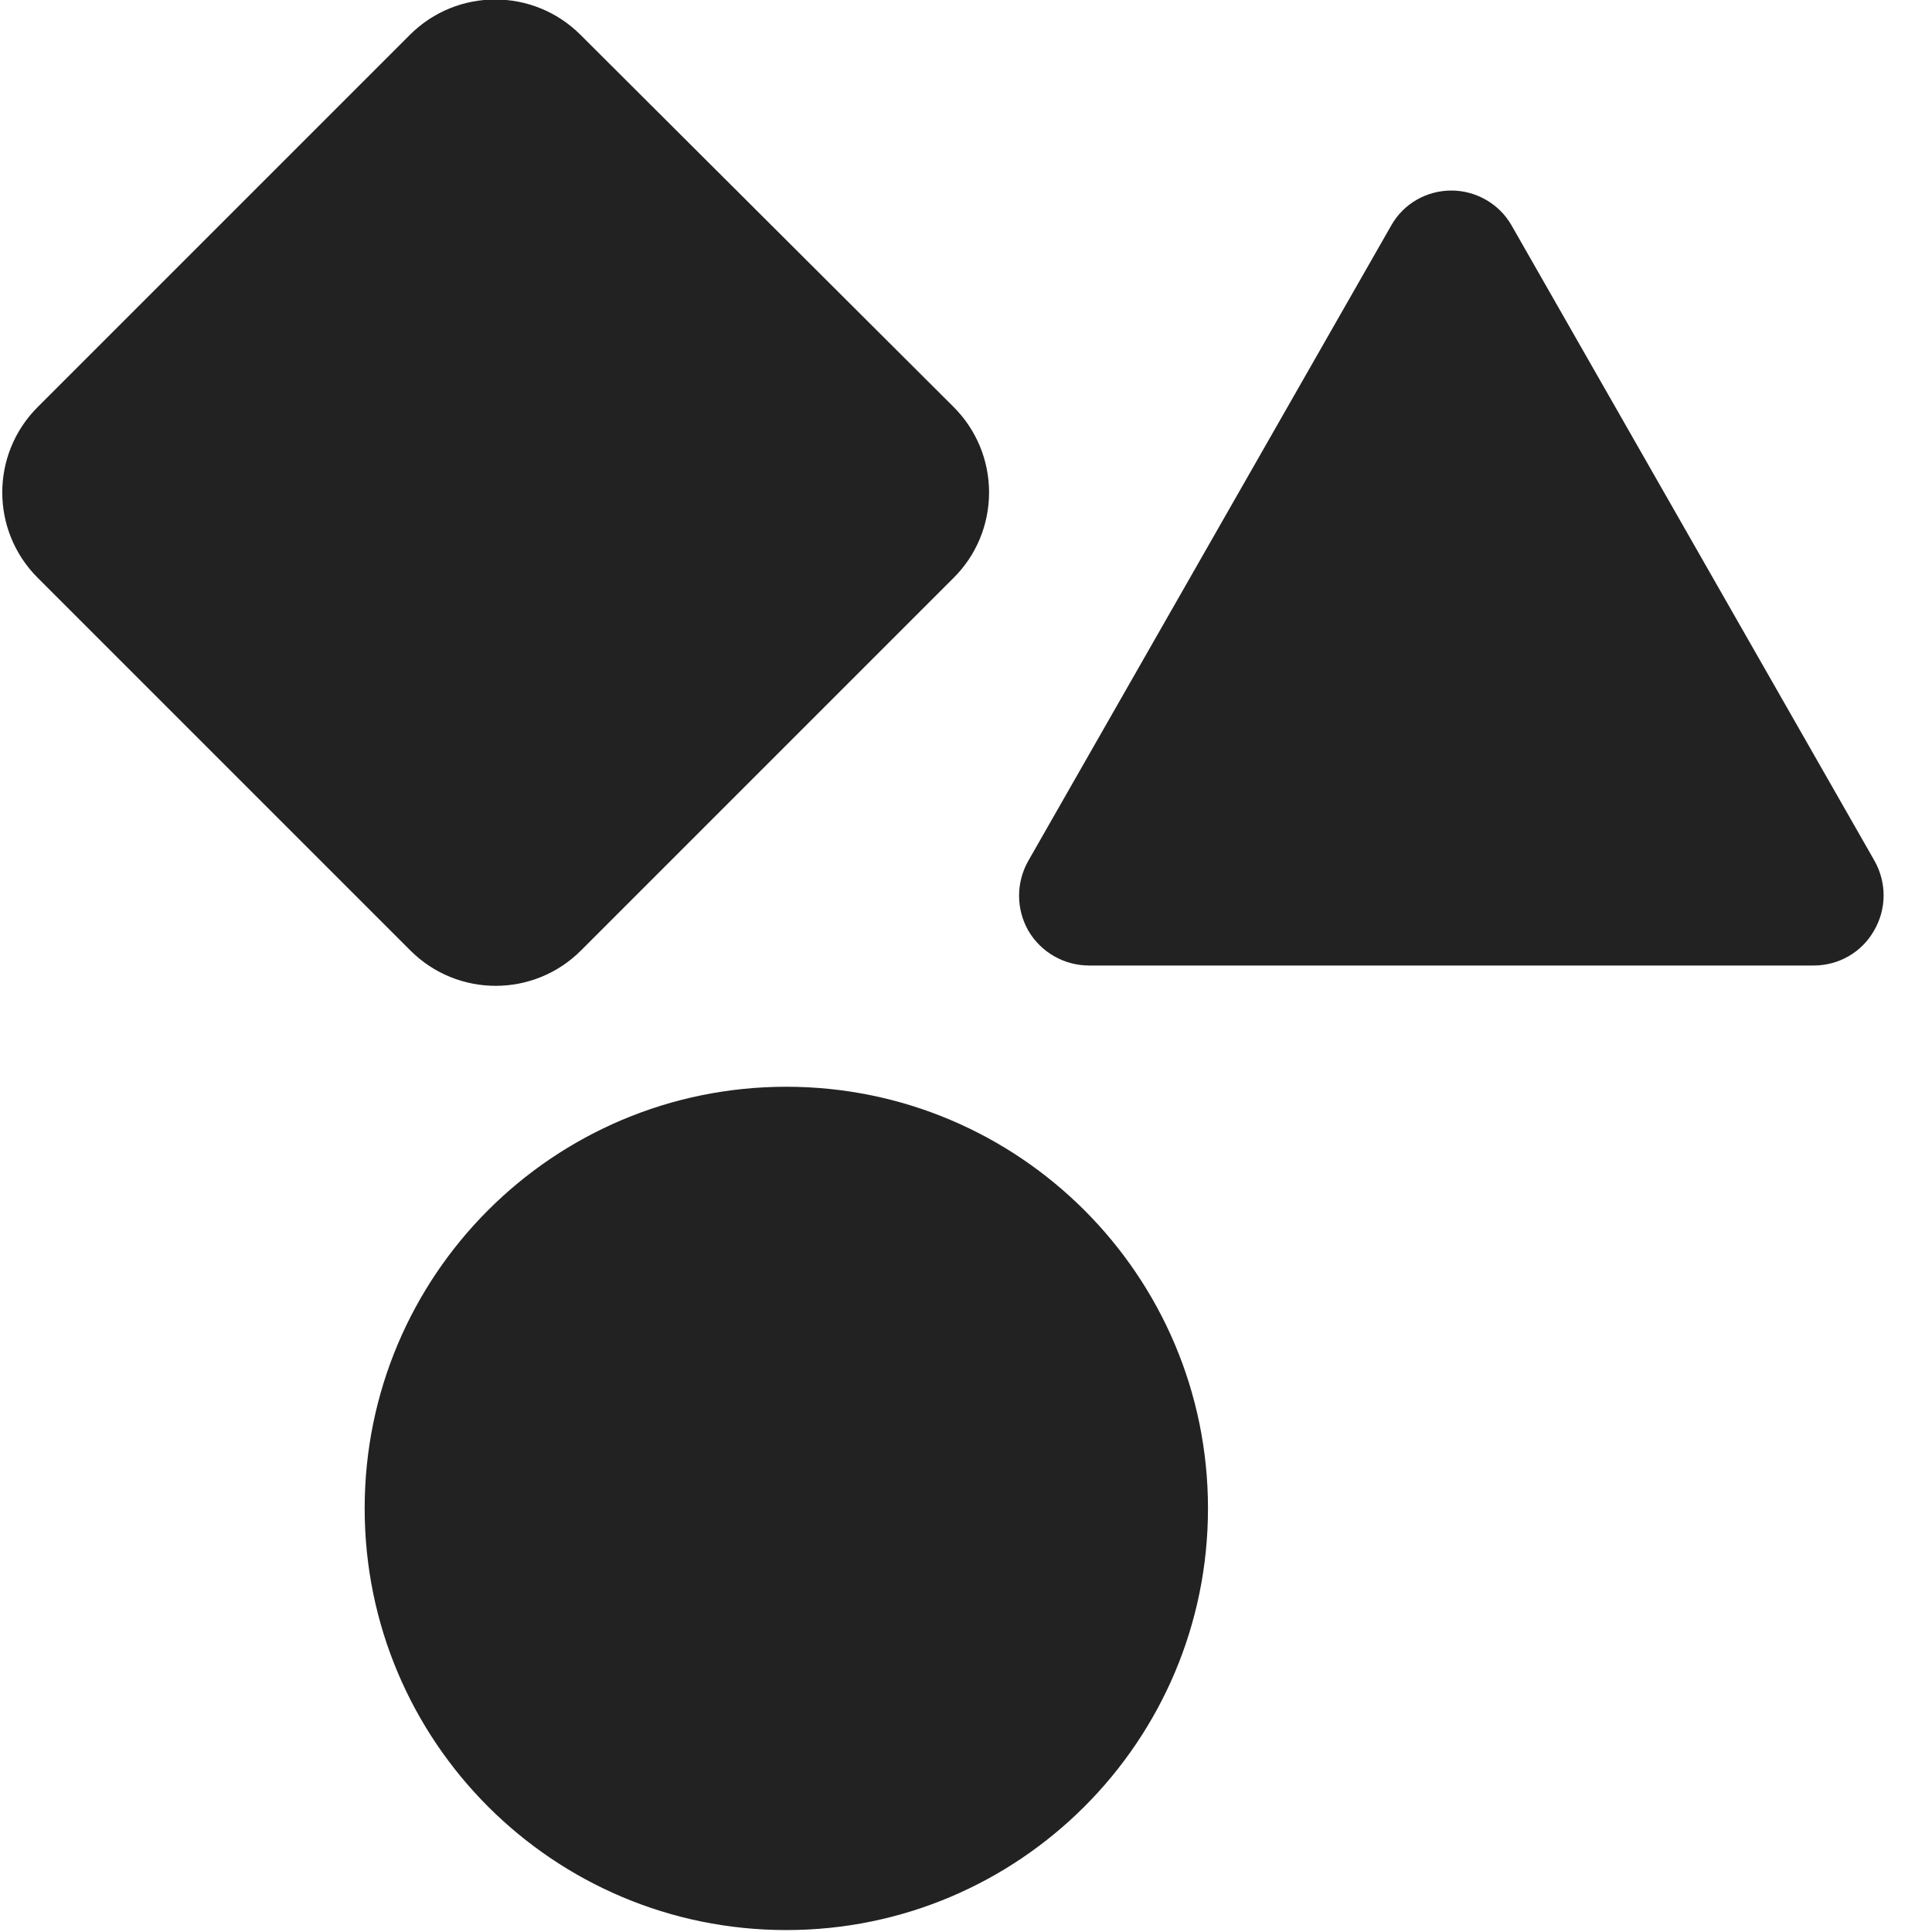
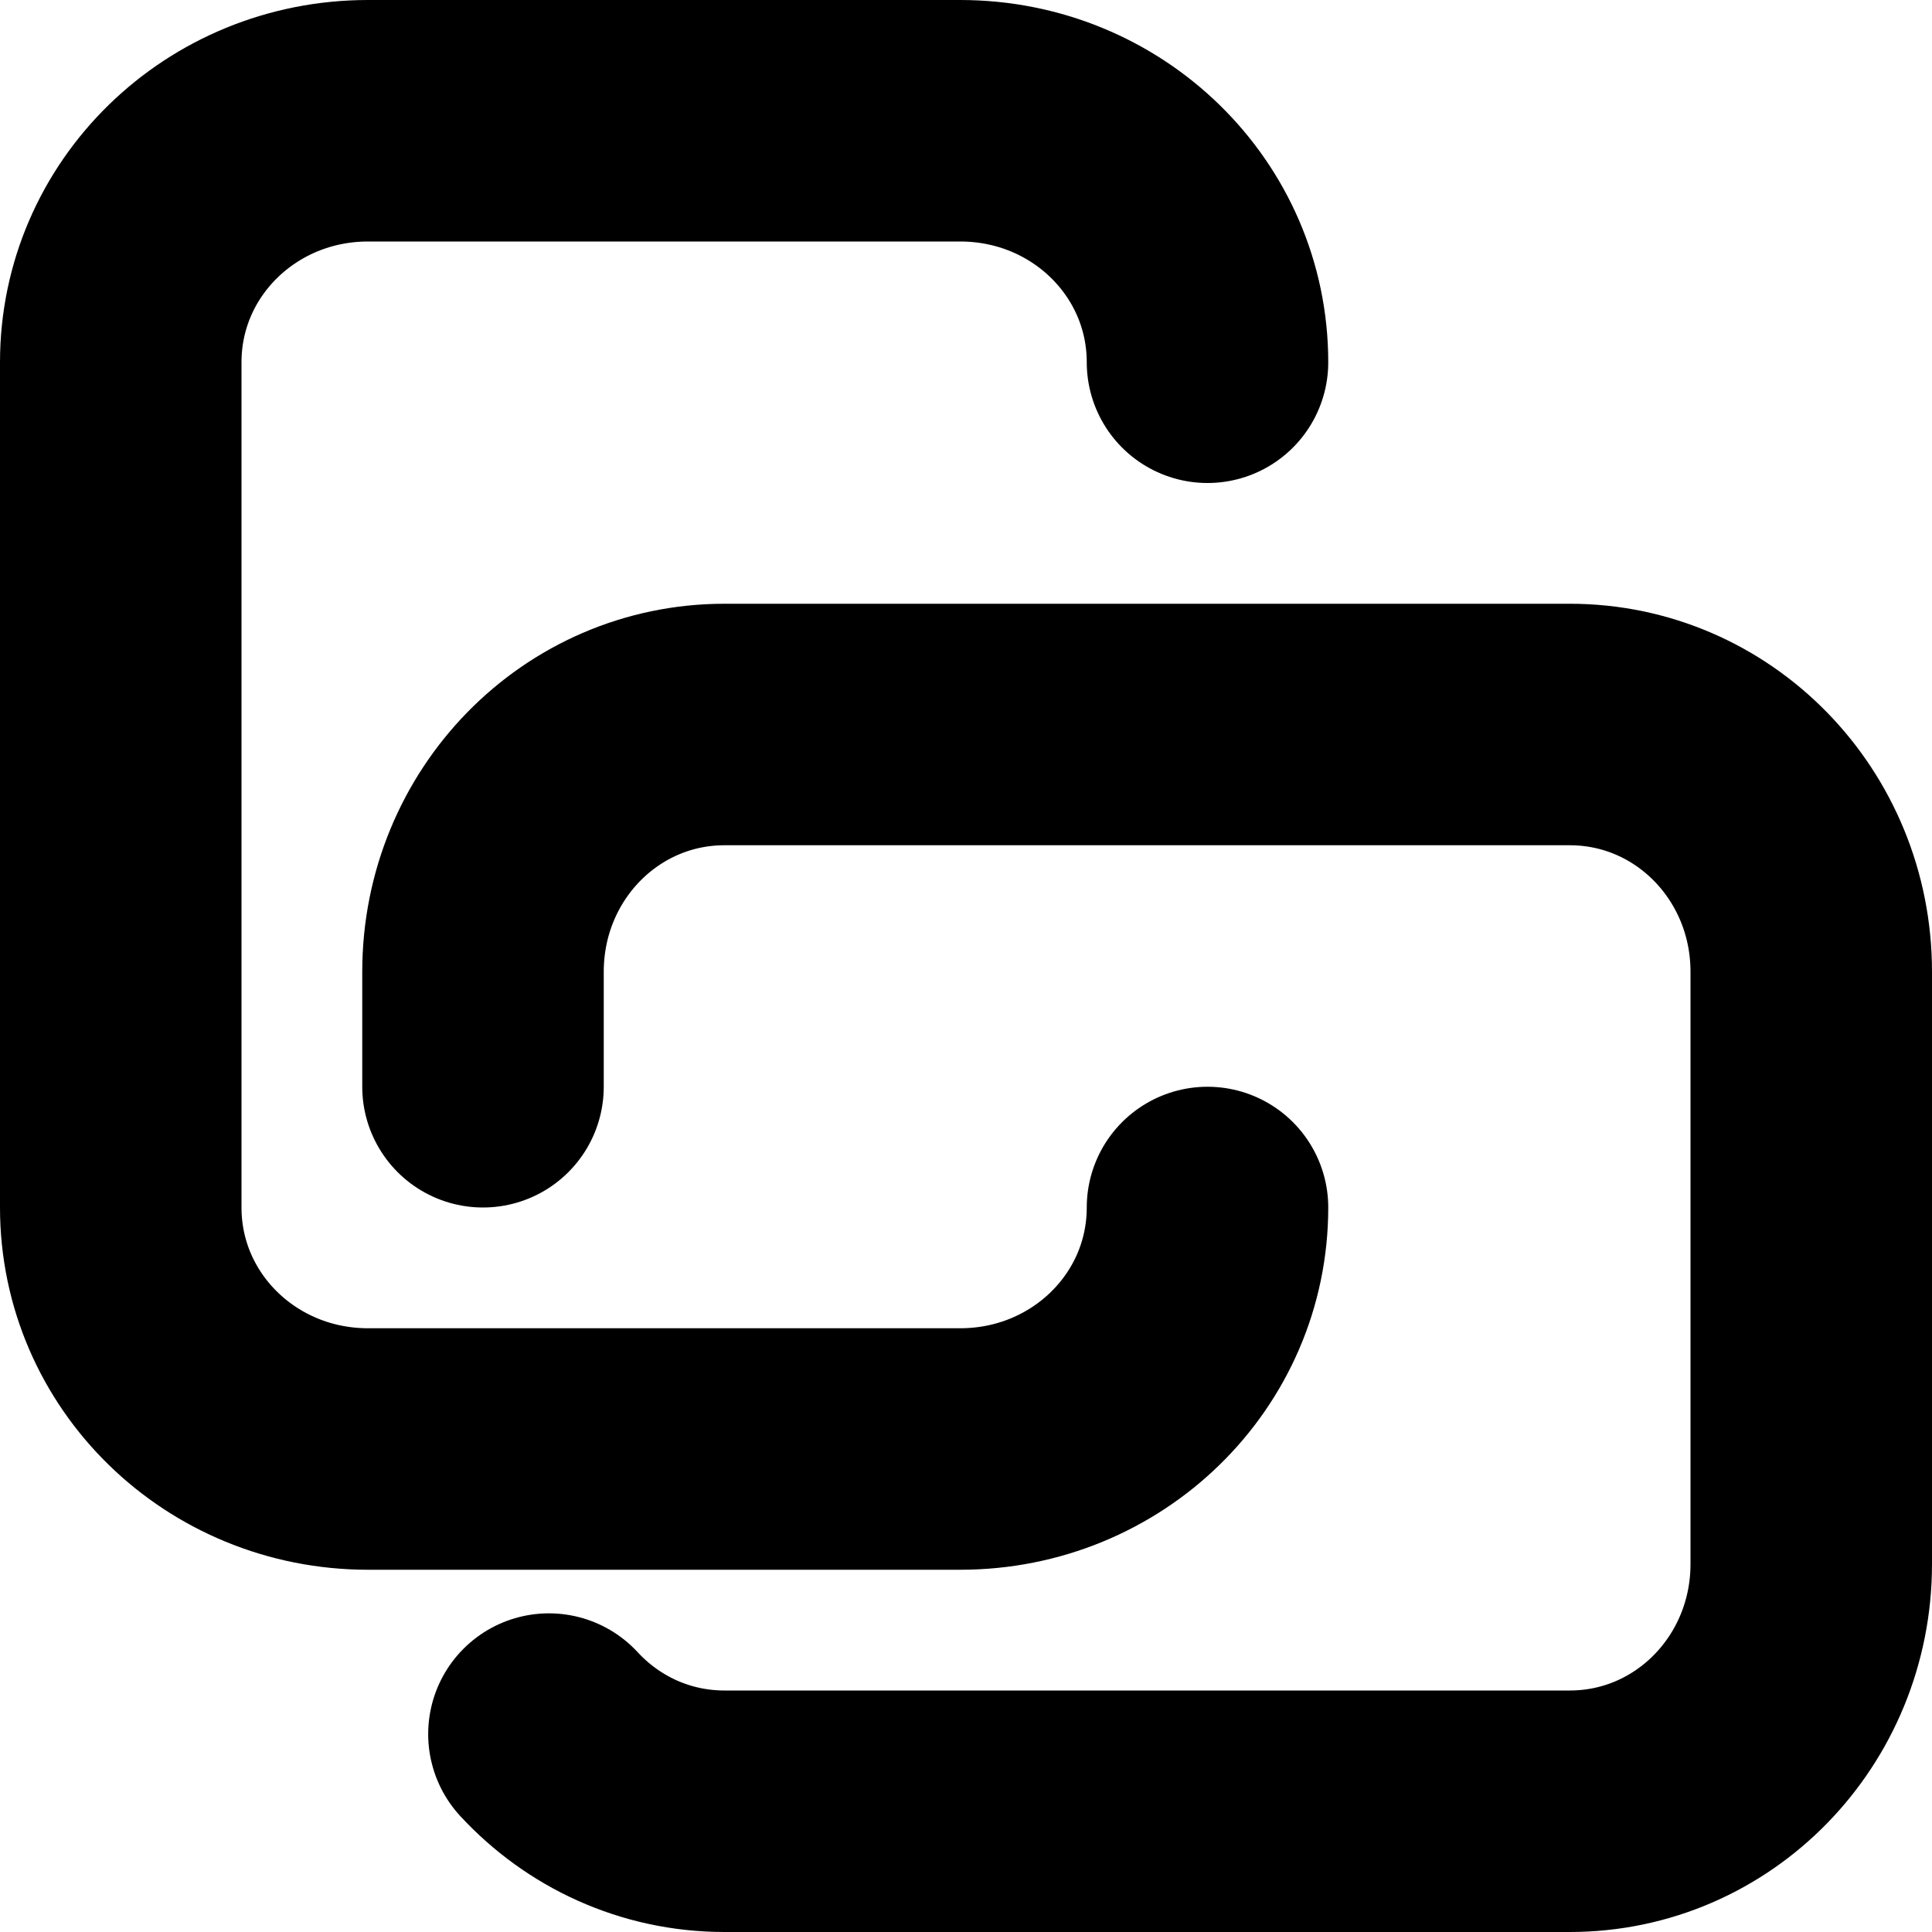
- <svg xmlns="http://www.w3.org/2000/svg" height="16px" viewBox="0 0 16 16" width="16px">
-   <g fill="#222222">
-     <path d="m 10.004 12.492 c 0 1.93 -1.566 3.492 -3.492 3.492 c -1.93 0 -3.492 -1.562 -3.492 -3.492 c 0 -1.93 1.562 -3.492 3.492 -3.492 c 1.926 0 3.492 1.562 3.492 3.492 z m 0 0" />
-     <path d="m 9.02 7.996 h 6 c 0.207 0 0.398 -0.109 0.5 -0.289 c 0.105 -0.18 0.105 -0.398 0.004 -0.578 l -3.008 -5.266 c -0.102 -0.176 -0.293 -0.285 -0.496 -0.285 c -0.207 0 -0.395 0.109 -0.496 0.285 l -3.008 5.266 c -0.102 0.18 -0.102 0.398 0 0.578 c 0.105 0.18 0.297 0.289 0.504 0.289 z m 0 0" />
-     <path d="m 0.312 3.371 l 3.082 -3.082 c 0.391 -0.391 1.023 -0.391 1.414 0 l 3.09 3.082 c 0.188 0.188 0.293 0.441 0.293 0.707 s -0.105 0.52 -0.293 0.707 l -3.086 3.086 c -0.391 0.391 -1.023 0.391 -1.414 0 l -3.086 -3.086 c -0.391 -0.391 -0.391 -1.023 0 -1.414 z m 0 0" />
-   </g>
+ <svg xmlns="http://www.w3.org/2000/svg" xmlns:ns1="https://www.gtk.org/grappa" width="16" height="16" ns1:version="1" ns1:state="0" ns1:keywords="adw widget-multi-layout">
+   <defs id="defs1" fill="url(&quot;#gpa:foreground&quot;) rgb(0,0,0)" stroke="none" class="foreground foreground-fill" ns1:states="none" ns1:animation-repeat="0" ns1:animation-segment="0">
+   </defs>
+   <path id="multi" transform="rotate(90, 0, 0)" fill="none" stroke="url(&quot;#gpa:foreground&quot;) rgb(0,0,0)" stroke-opacity="1" stroke-width="2" stroke-linecap="round" stroke-linejoin="round" stroke-miterlimit="4" stroke-dashoffset="22.559" d="M 14.361 -4.546 C 14.755 -4.91, 15 -5.426, 15 -6 L 15 -13 C 15 -14.108, 14.086 -15, 12.952 -15 L 8.048 -15 C 6.914 -15, 6 -14.108, 6 -13 L 6 -6 C 6 -4.892, 6.914 -4, 8.048 -4 L 9 -4 M 10 -10 C 11.108 -10, 12 -9.086, 12 -7.952 L 12 -3.048 C 12 -1.914, 11.108 -1, 10 -1 L 3 -1 C 1.892 -1, 1 -1.914, 1 -3.048 L 1 -7.952 C 1 -9.086, 1.892 -10, 3 -10" class="transparent-fill foreground-stroke" ns1:stroke-width="0.5 2 3" ns1:stroke="foreground" ns1:fill="none">
+   </path>
</svg>
